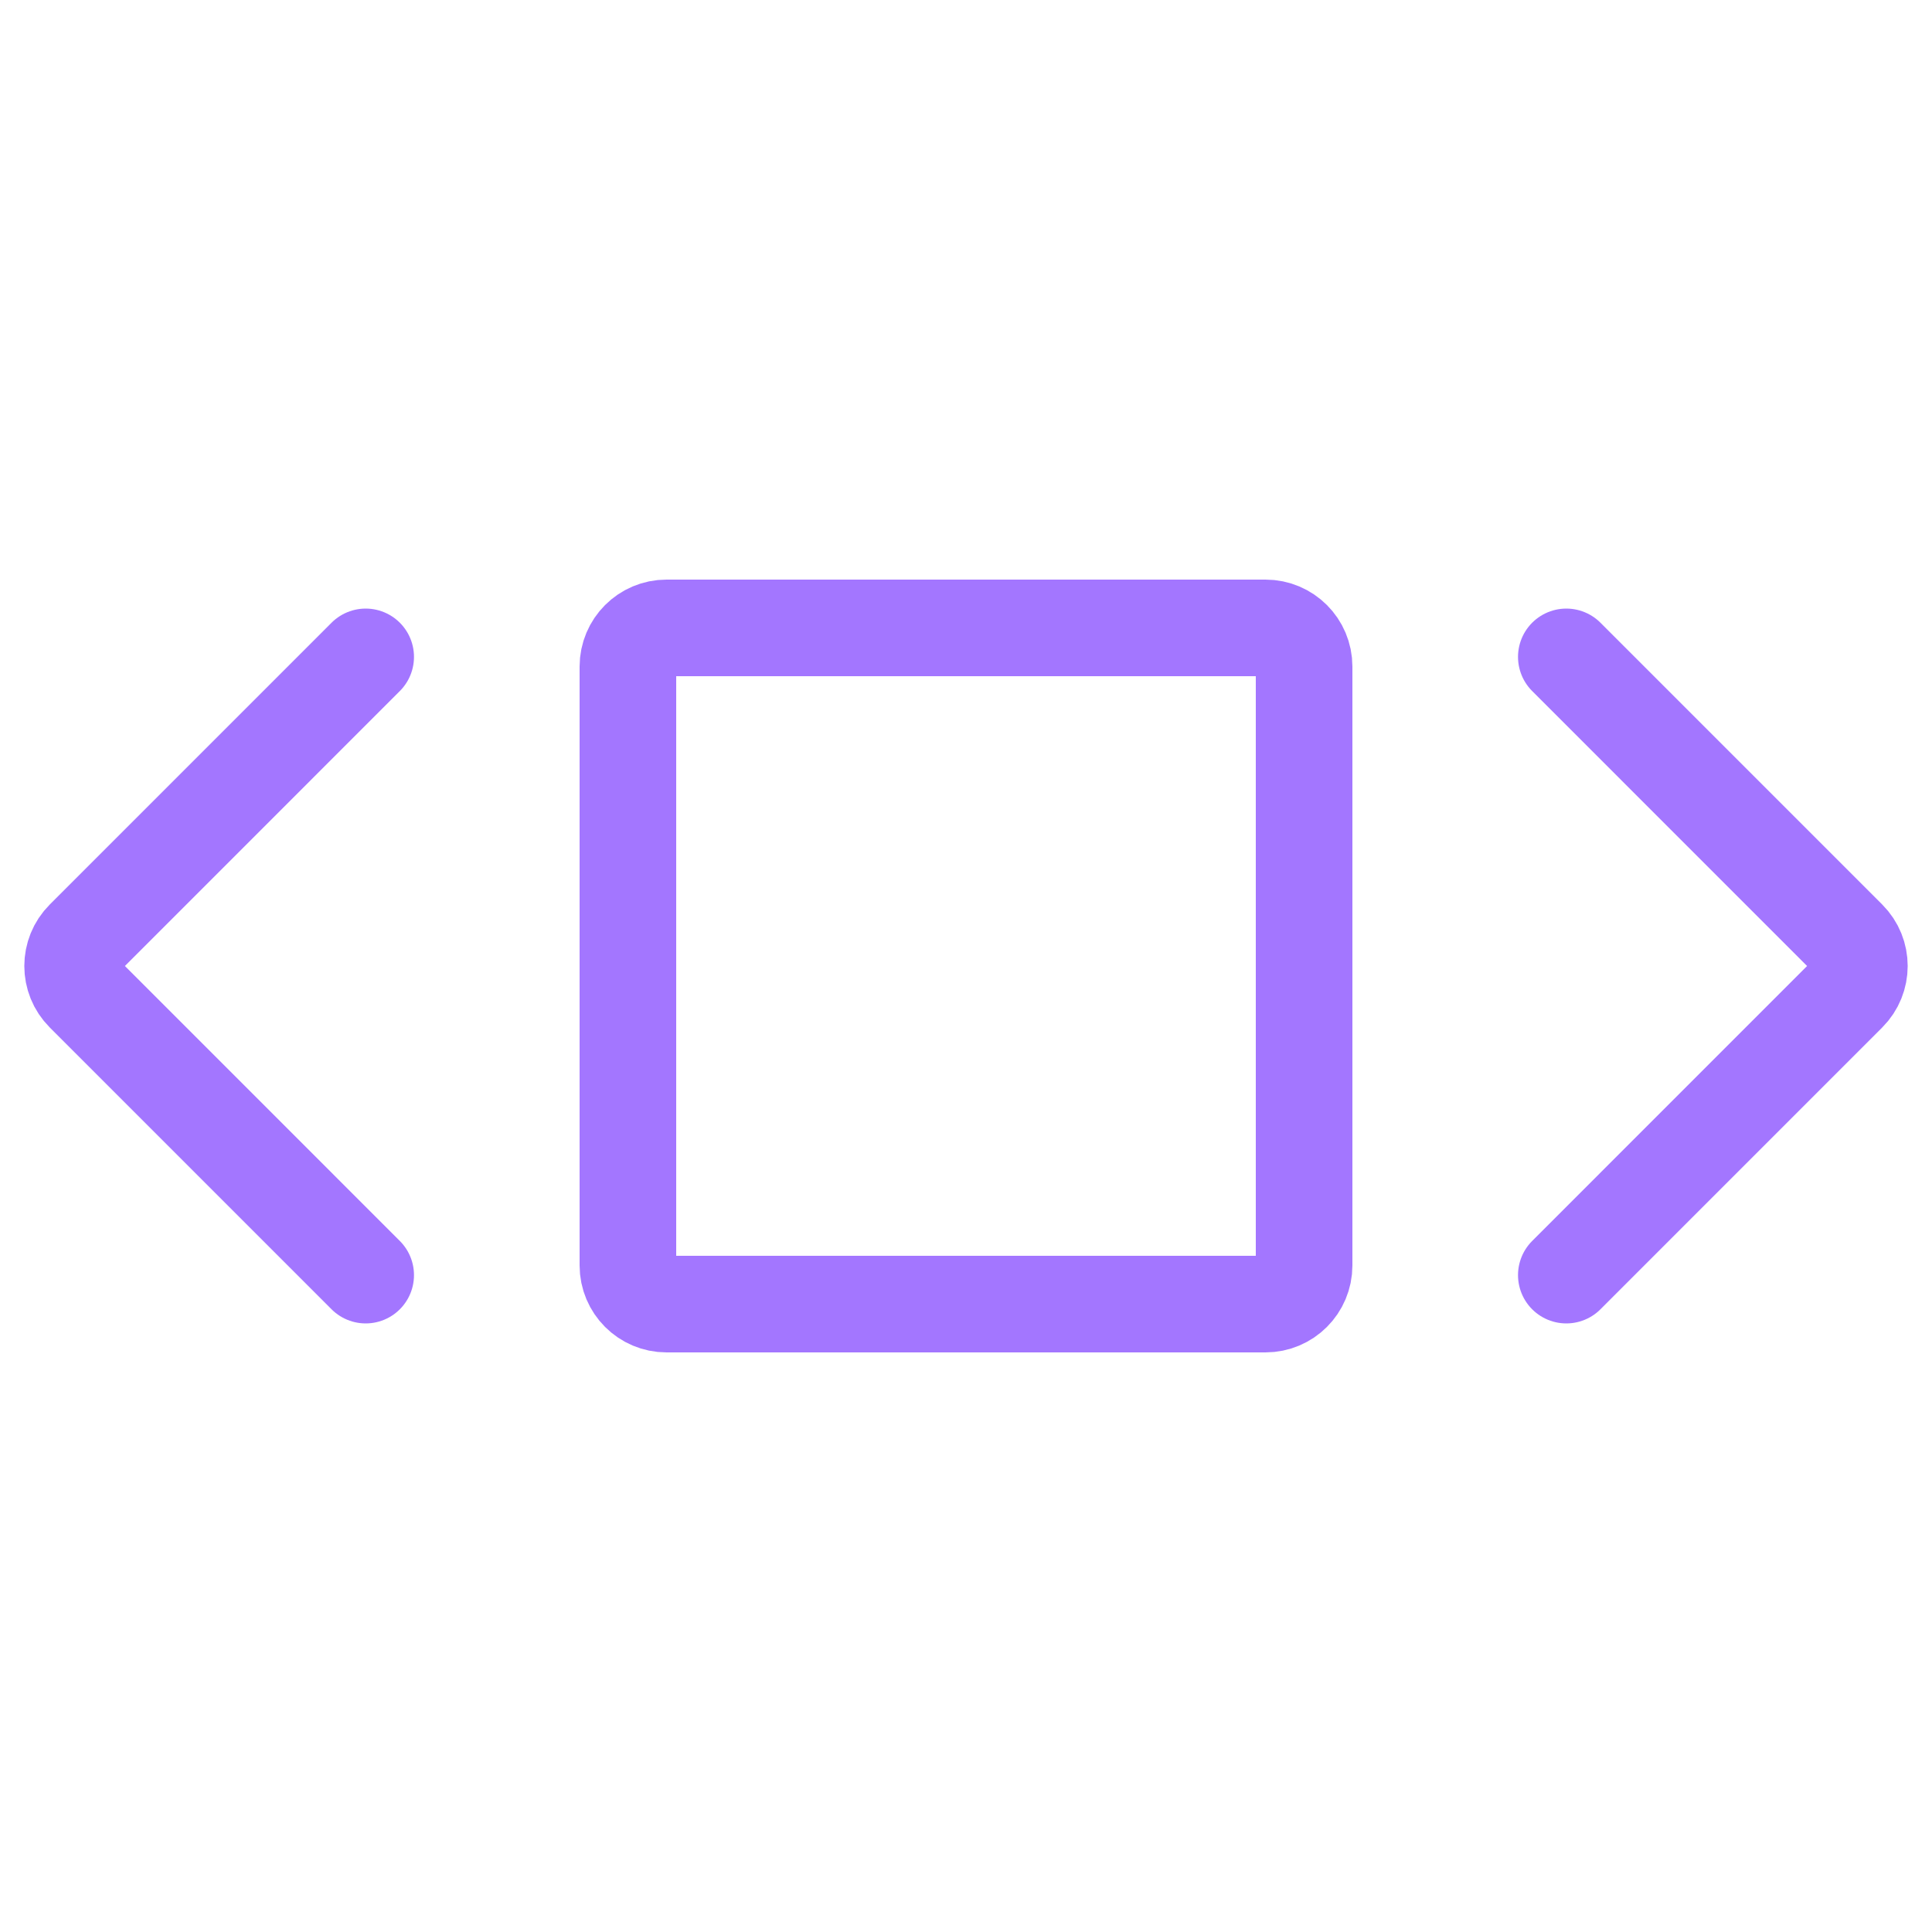
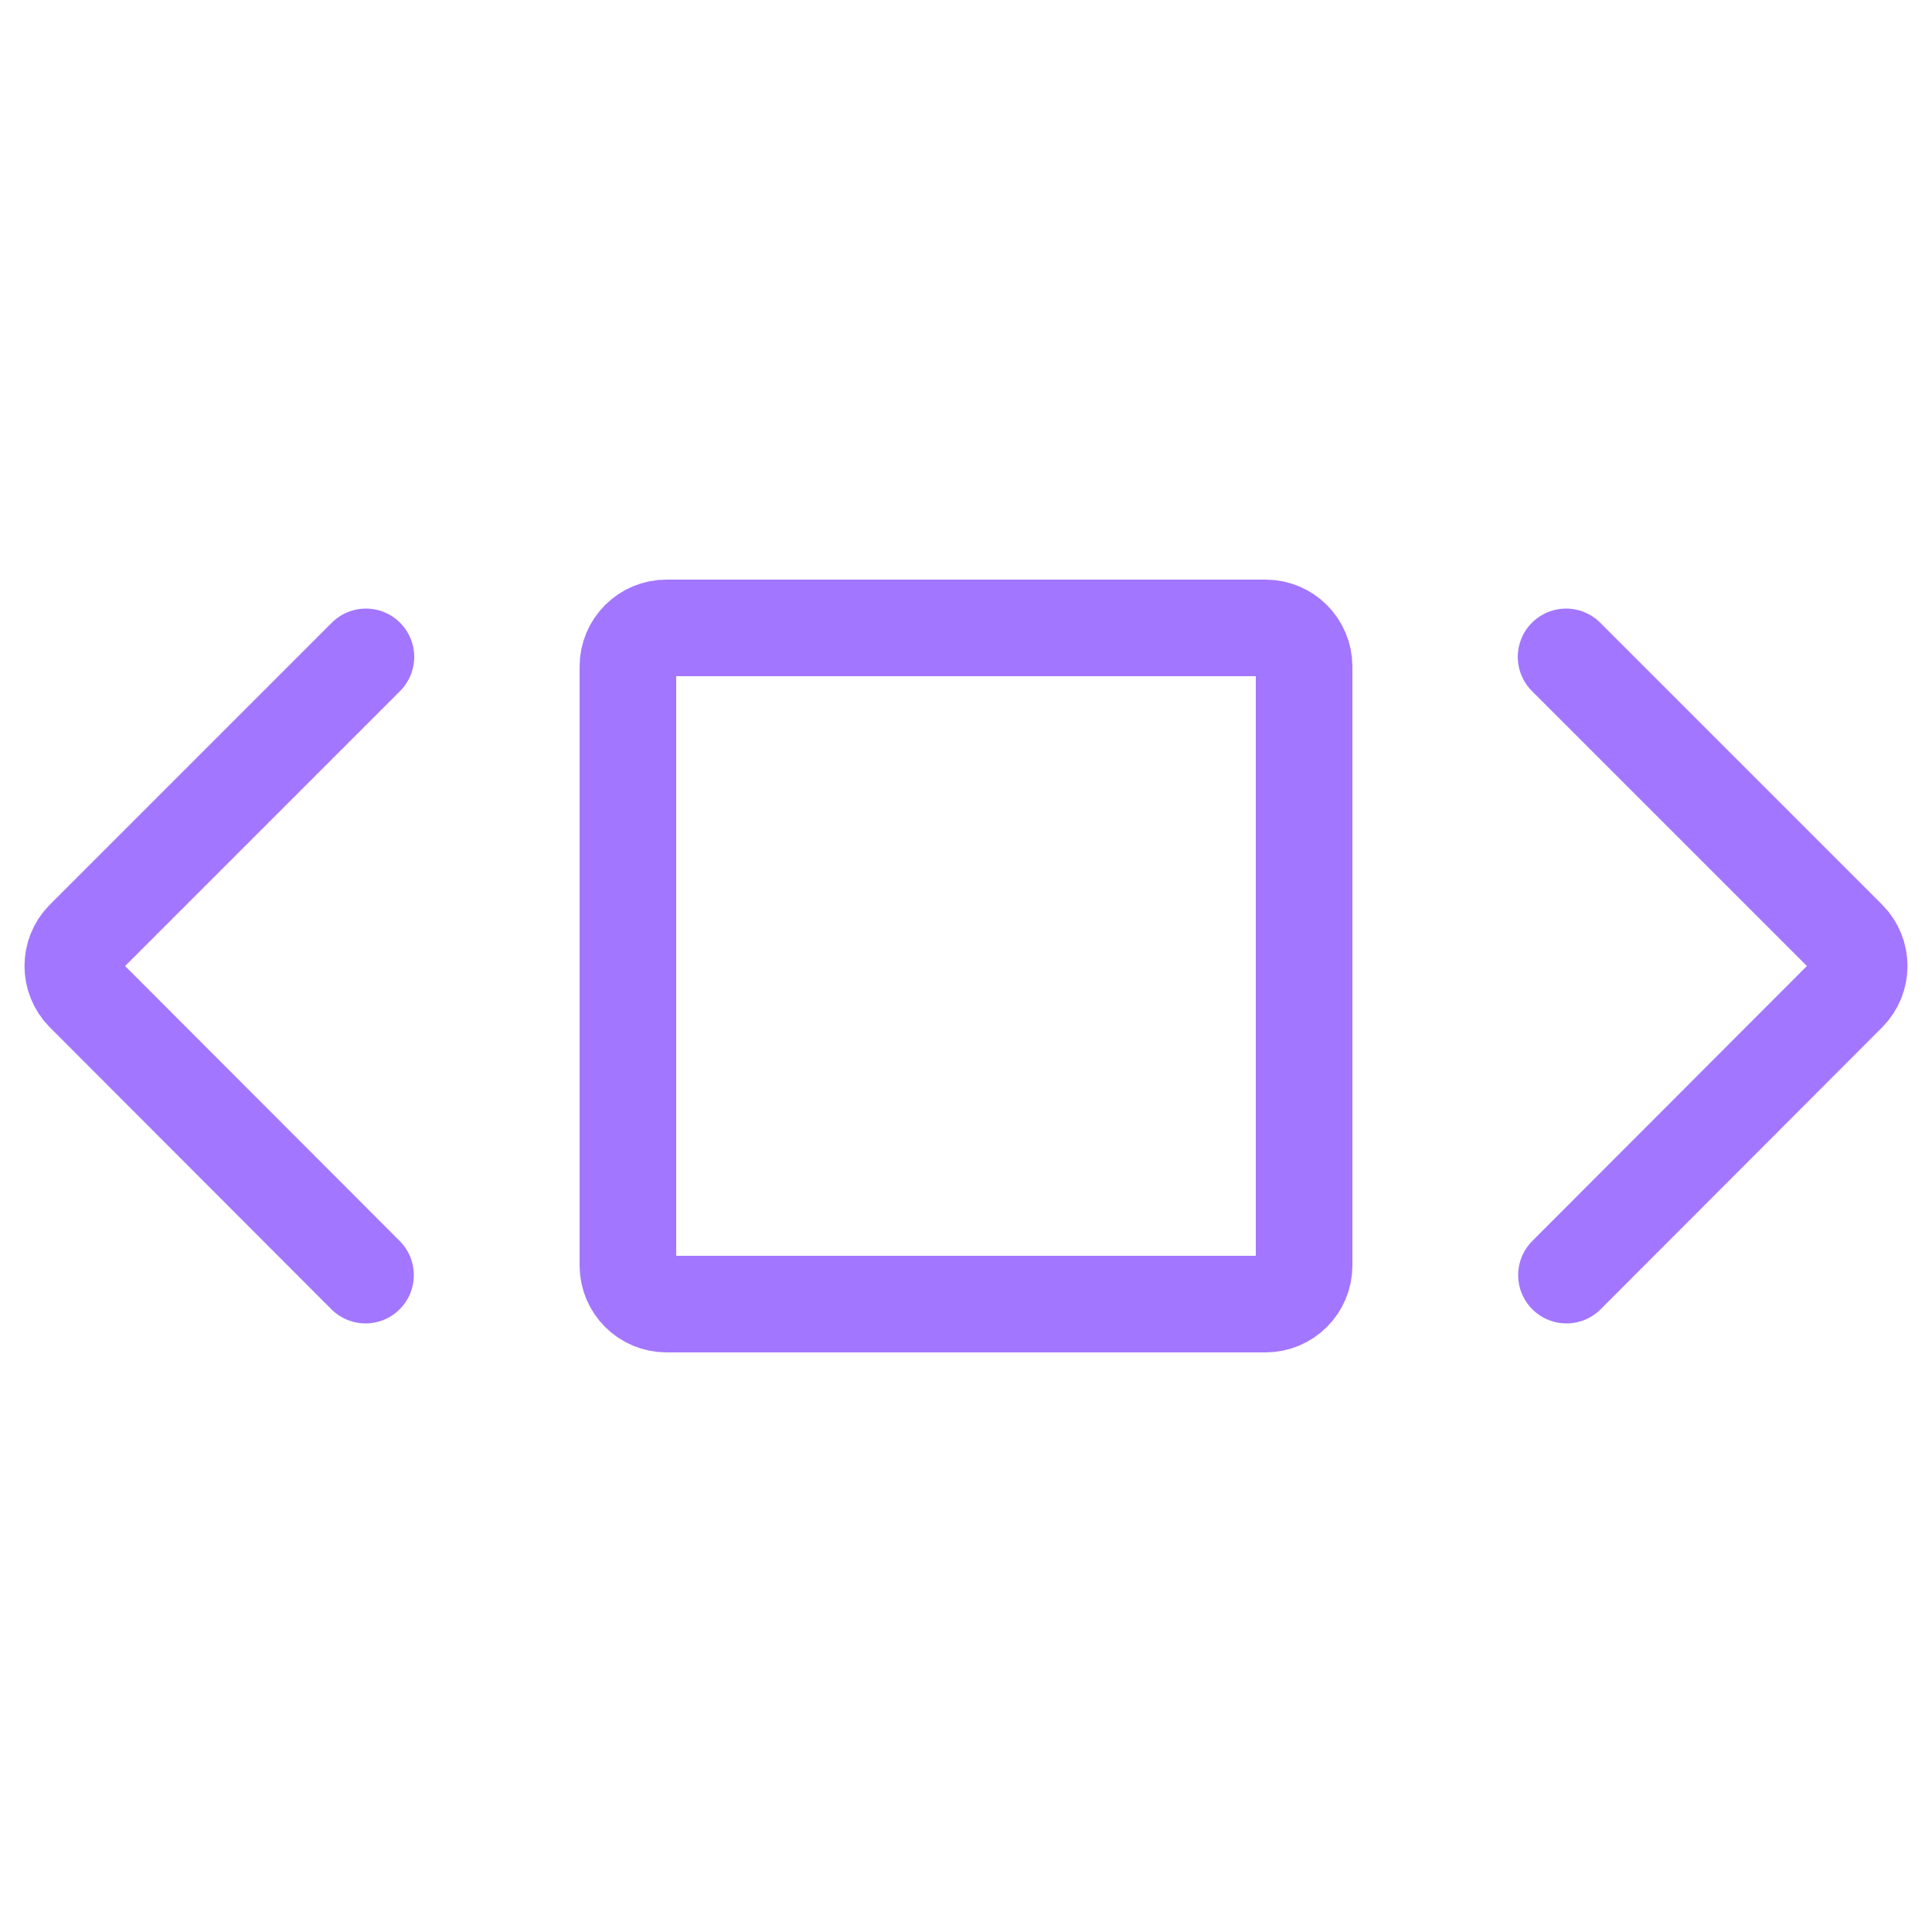
- <svg xmlns="http://www.w3.org/2000/svg" preserveAspectRatio="xMidYMid meet" width="44" class="tw-bg-violet-700 dark:tw-bg-opacity-0" height="44" fill="" viewBox="0 0 50 20">
-   <g>
-     <g transform="translate(0 -15)" fill-rule="evenodd" fill="none">
-       <path d="M0 0h50v50H0z" />
-       <rect rx="1" height="17.5" width="17.5" y="16.25" x="16.25" stroke-width="2.5" stroke="#A376FF" />
-       <path stroke-linecap="round" stroke-width="2.5" stroke="#A376FF" d="m9.464 33-7.292-7.293a1 1 0 0 1 0-1.414L9.464 17h0M40.536 33l7.292-7.293a1 1 0 0 0 0-1.414L40.536 17h0" />
-     </g>
+ <svg xmlns="http://www.w3.org/2000/svg" width="44" class="tw-bg-violet-700 dark:tw-bg-opacity-0" height="44" viewBox="0 0 50 20">
+   <g transform="translate(0 -15)" fill-rule="evenodd" fill="none">
+     <path d="M0 0h50v50H0z" />
+     <rect rx="1" height="17.5" width="17.5" y="16.25" x="16.25" stroke-width="2.5" stroke="#A376FF" />
+     <path stroke-linecap="round" stroke-width="2.5" stroke="#A376FF" d="m9.46 33-7.29-7.3a1 1 0 0 1 0-1.4l7.3-7.3h0m31.07 16 7.29-7.3a1 1 0 0 0 0-1.4l-7.3-7.3h0" />
  </g>
</svg>
